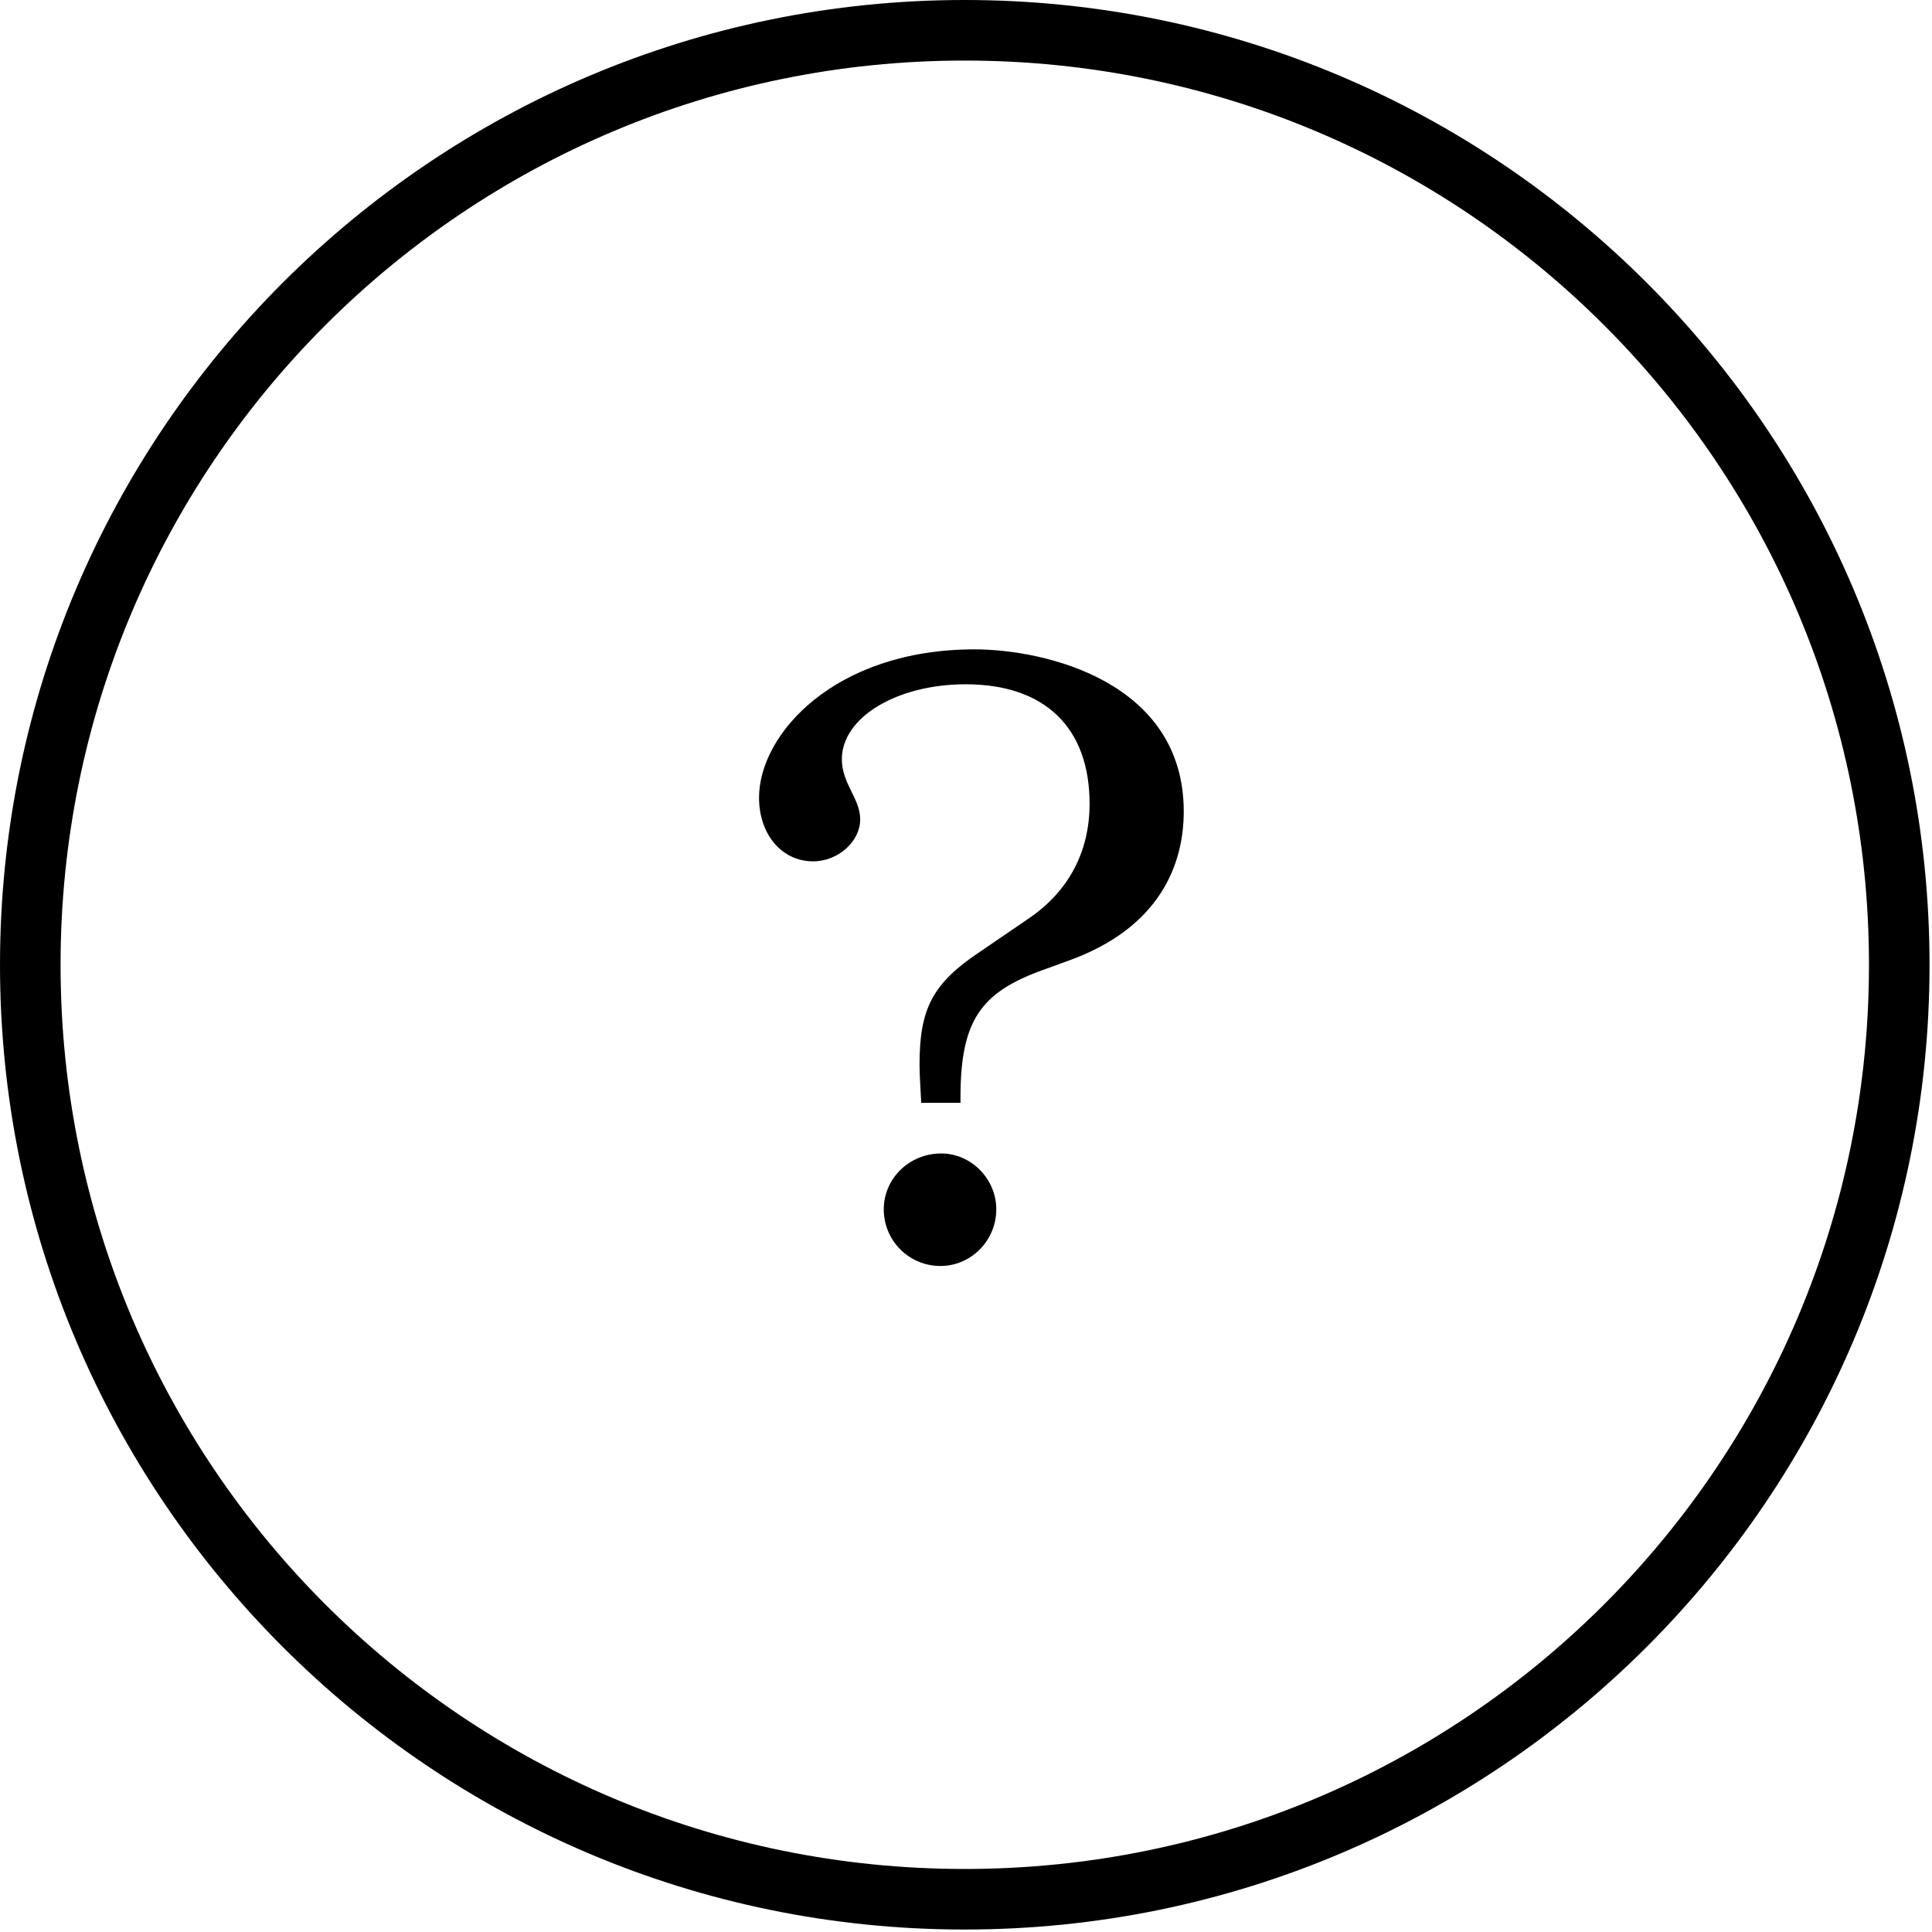
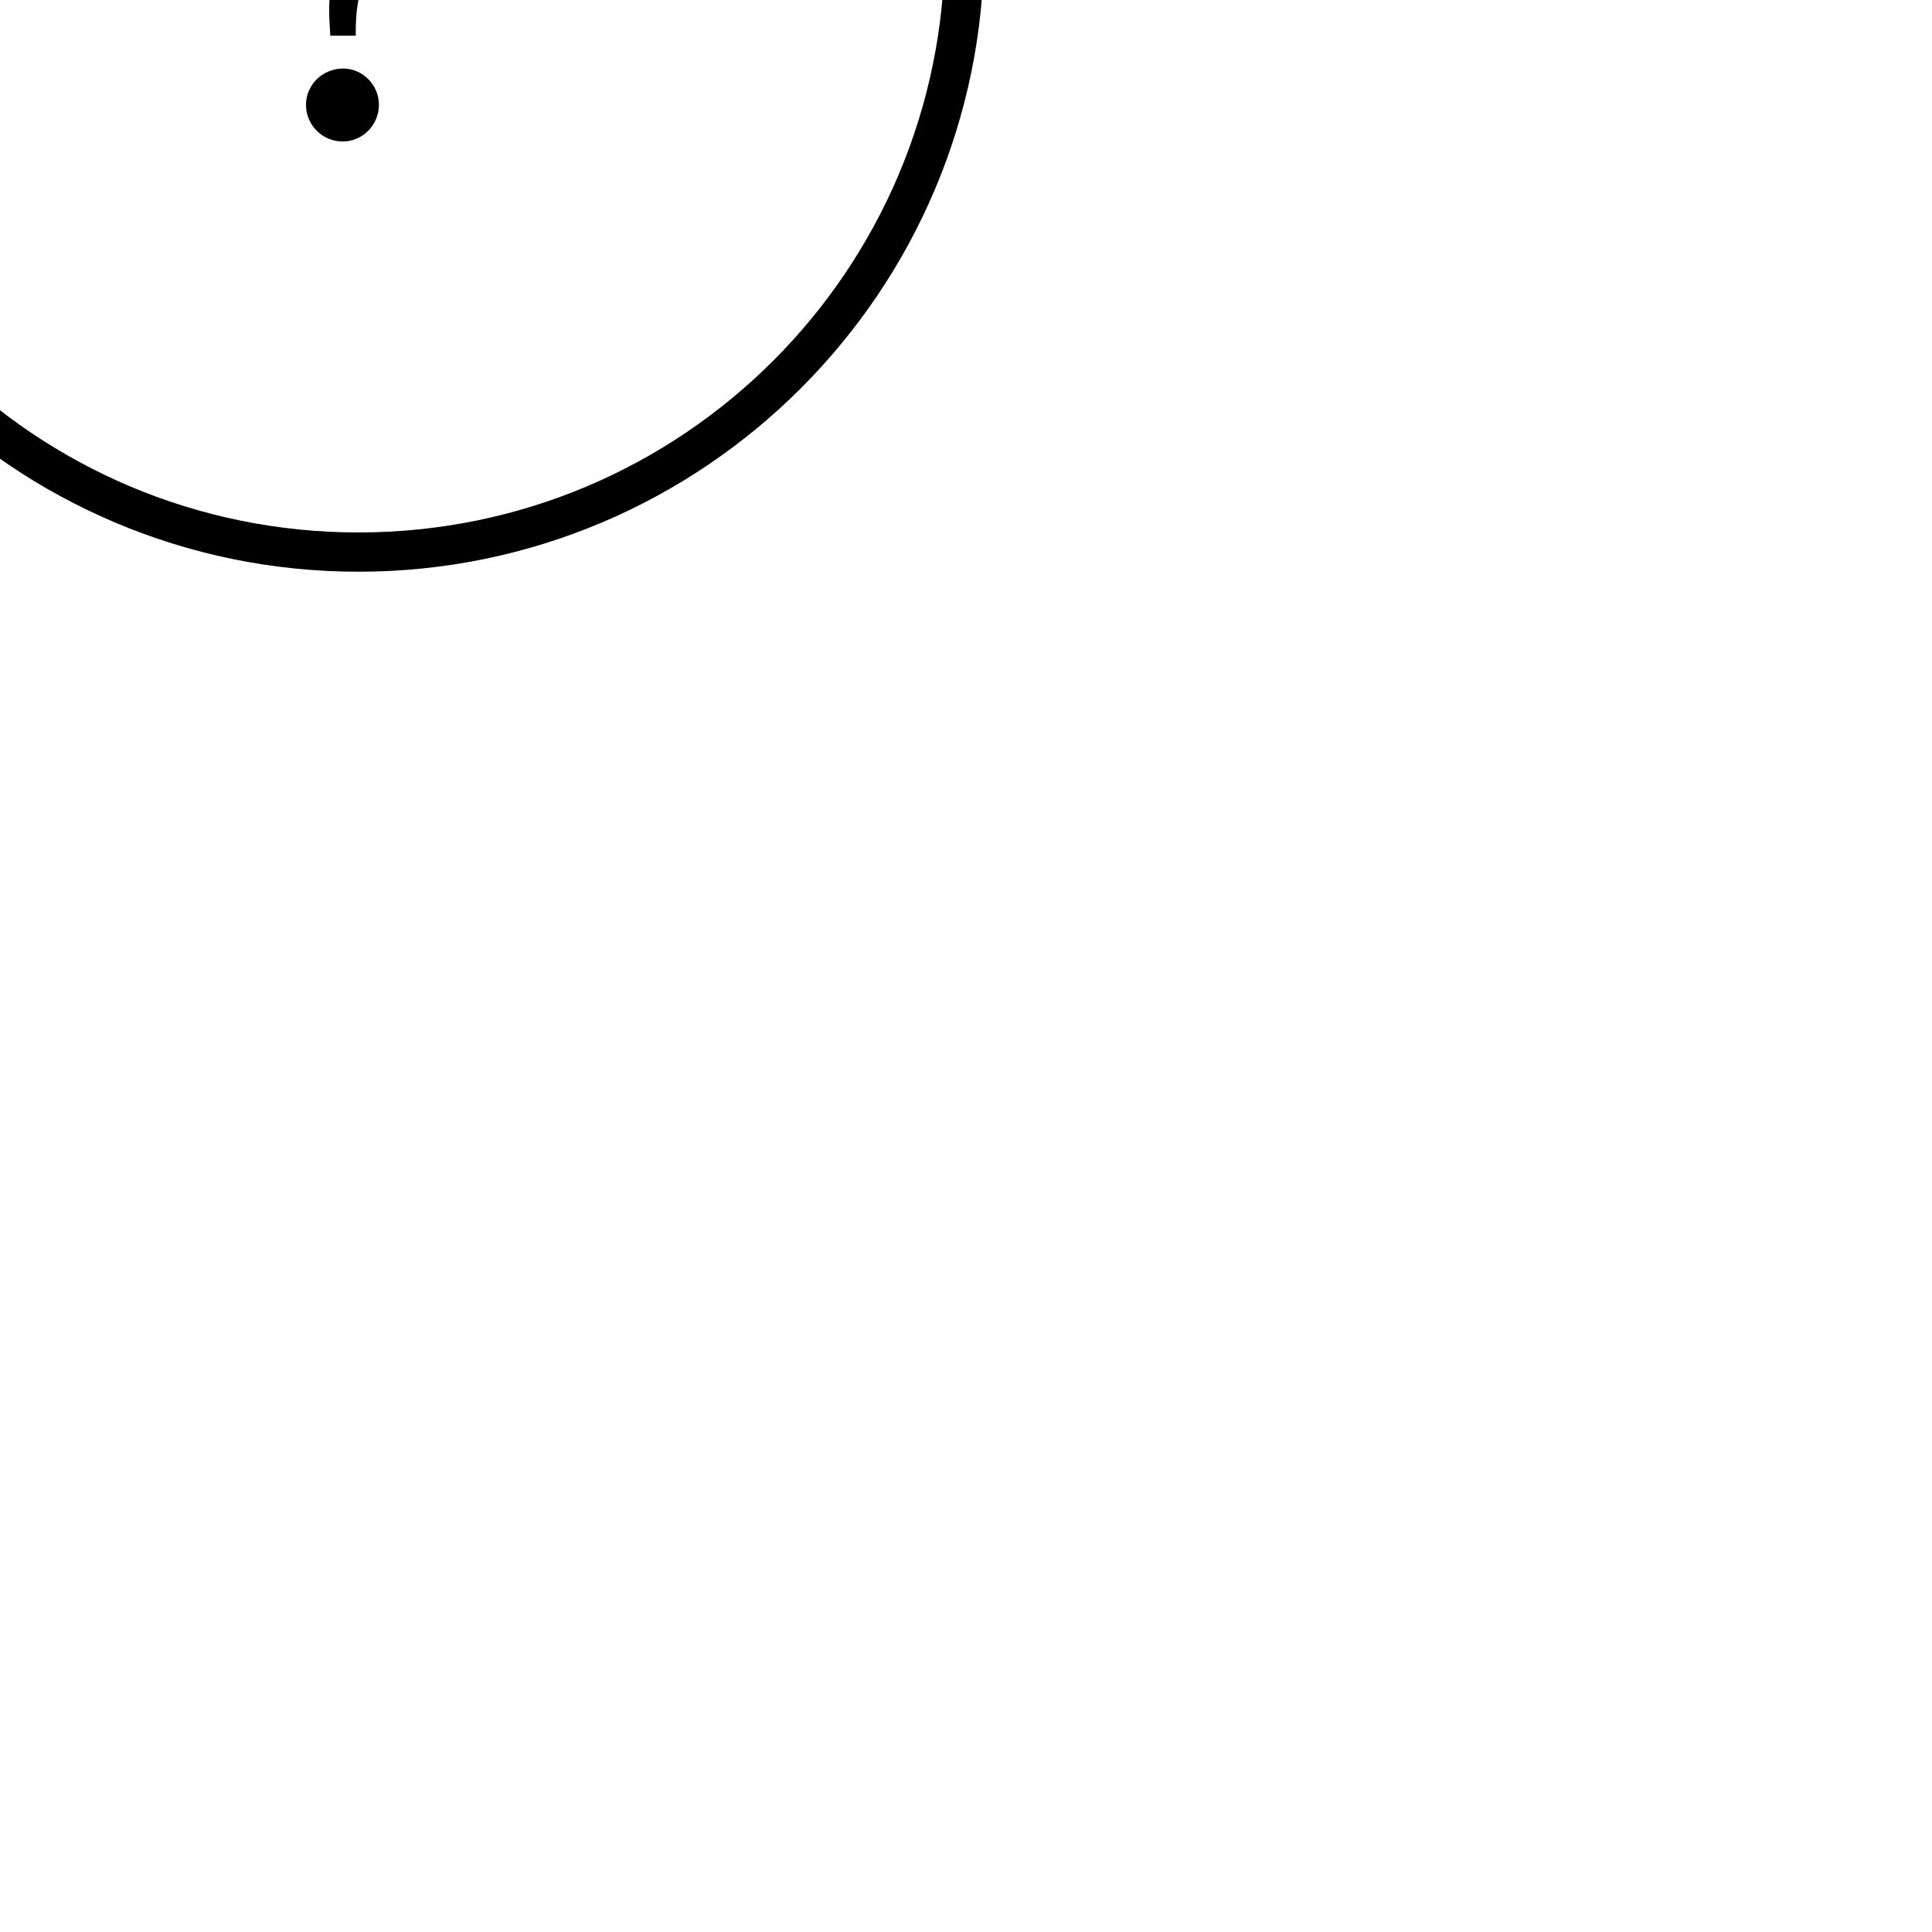
- <svg xmlns="http://www.w3.org/2000/svg" width="318.594" height="318.594" id="svg2" version="1.1" viewBox="0 0 319 319">
+ <svg xmlns="http://www.w3.org/2000/svg" width="318.594" height="318.594" id="svg2" version="1.1" viewBox="103 173 422 492">
  <defs id="defs4" />
  <g id="layer1" transform="translate(-103.5625,-173.0625)">
    <path style="font-size:medium;font-style:normal;font-variant:normal;font-weight:normal;font-stretch:normal;text-indent:0;text-align:start;text-decoration:none;line-height:normal;letter-spacing:normal;word-spacing:normal;text-transform:none;direction:ltr;block-progression:tb;writing-mode:lr-tb;text-anchor:start;baseline-shift:baseline;color:#000000;fill-opacity:1;fill-rule:nonzero;stroke:none;stroke-width:10;marker:none;visibility:visible;display:inline;overflow:visible;enable-background:accumulate;font-family:Sans;-inkscape-font-specification:Sans" d="m 262.844,173.062 c -87.912,0 -159.281,71.401 -159.281,159.312 0,87.912 71.369,159.281 159.281,159.281 87.912,0 159.312,-71.369 159.312,-159.281 0,-87.912 -71.401,-159.312 -159.312,-159.312 z m 0,10 c 82.507,0 149.312,66.805 149.312,149.312 0,82.507 -66.805,149.281 -149.312,149.281 -82.507,0 -149.281,-66.774 -149.281,-149.281 0,-82.507 66.774,-149.312 149.281,-149.312 z" id="path4132" />
    <text xml:space="preserve" style="font-size:144px;font-style:normal;font-variant:normal;font-weight:normal;font-stretch:normal;line-height:537%;letter-spacing:0px;word-spacing:0px;fill:#000000;fill-opacity:1;stroke:none;font-family:TeX Gyre Bonum;-inkscape-font-specification:TeX Gyre Bonum" x="225" y="380.219" id="text4139">
      <tspan id="tspan4141" x="225" y="380.219">?</tspan>
    </text>
  </g>
</svg>
